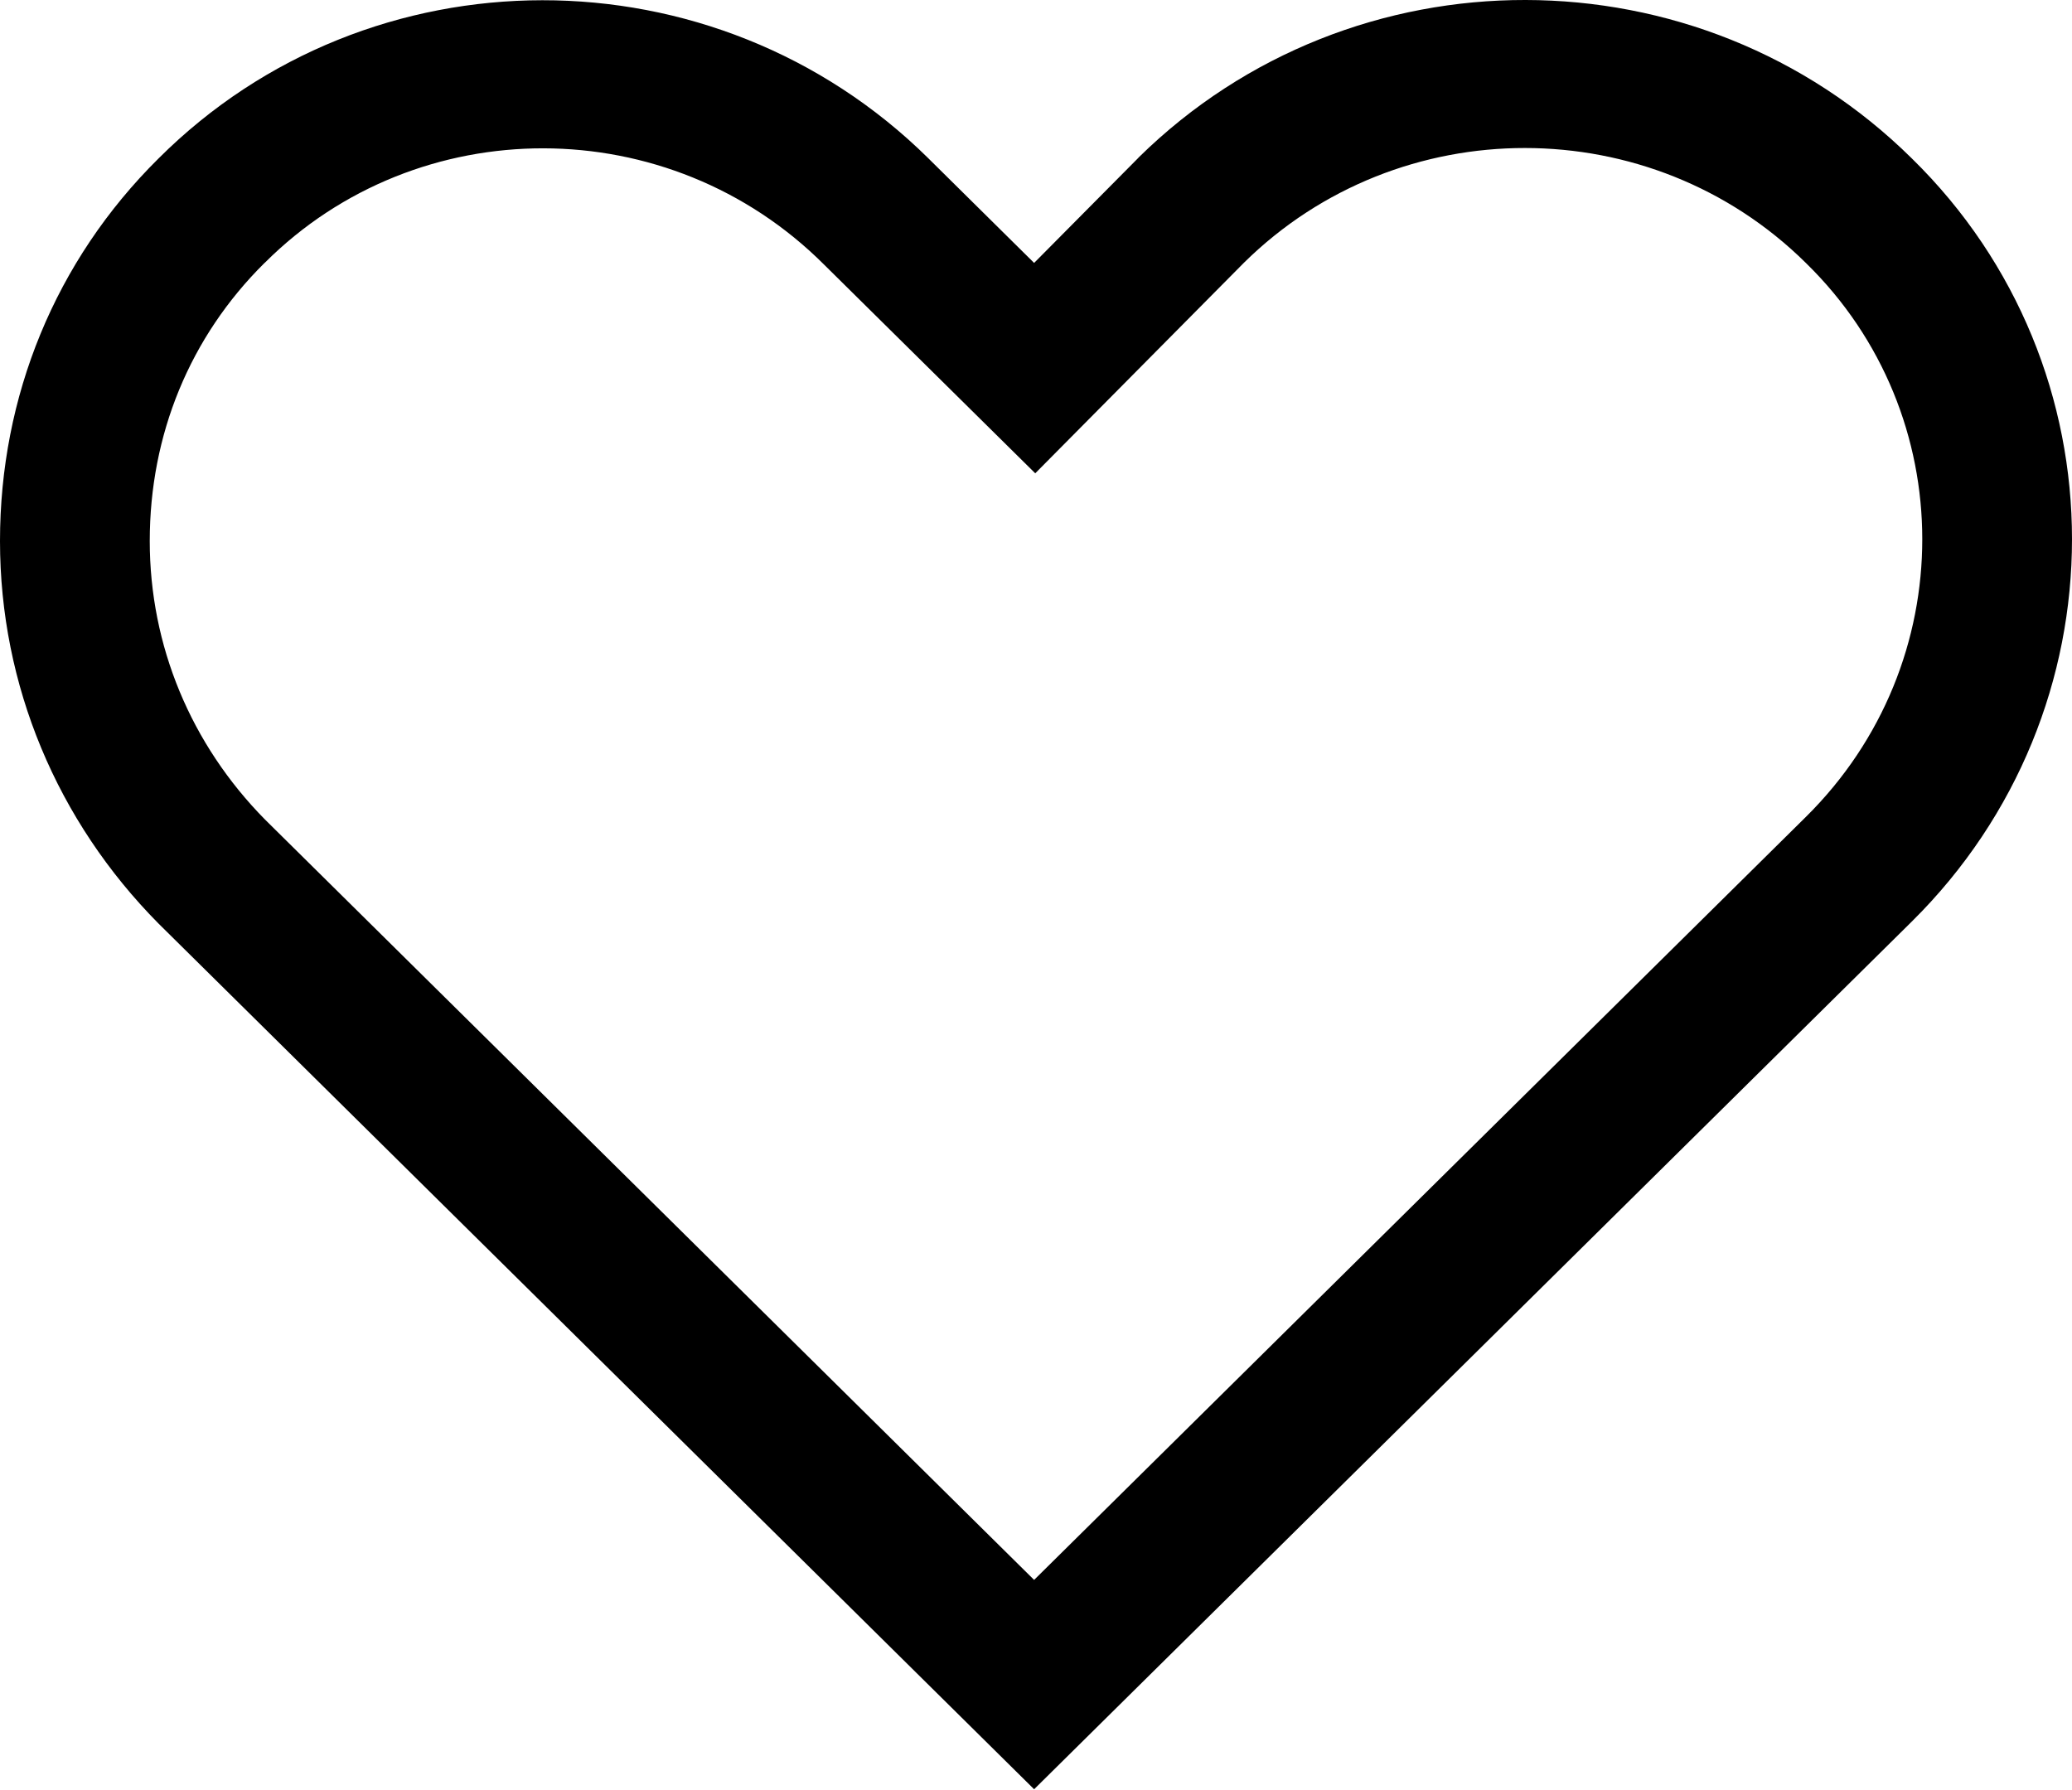
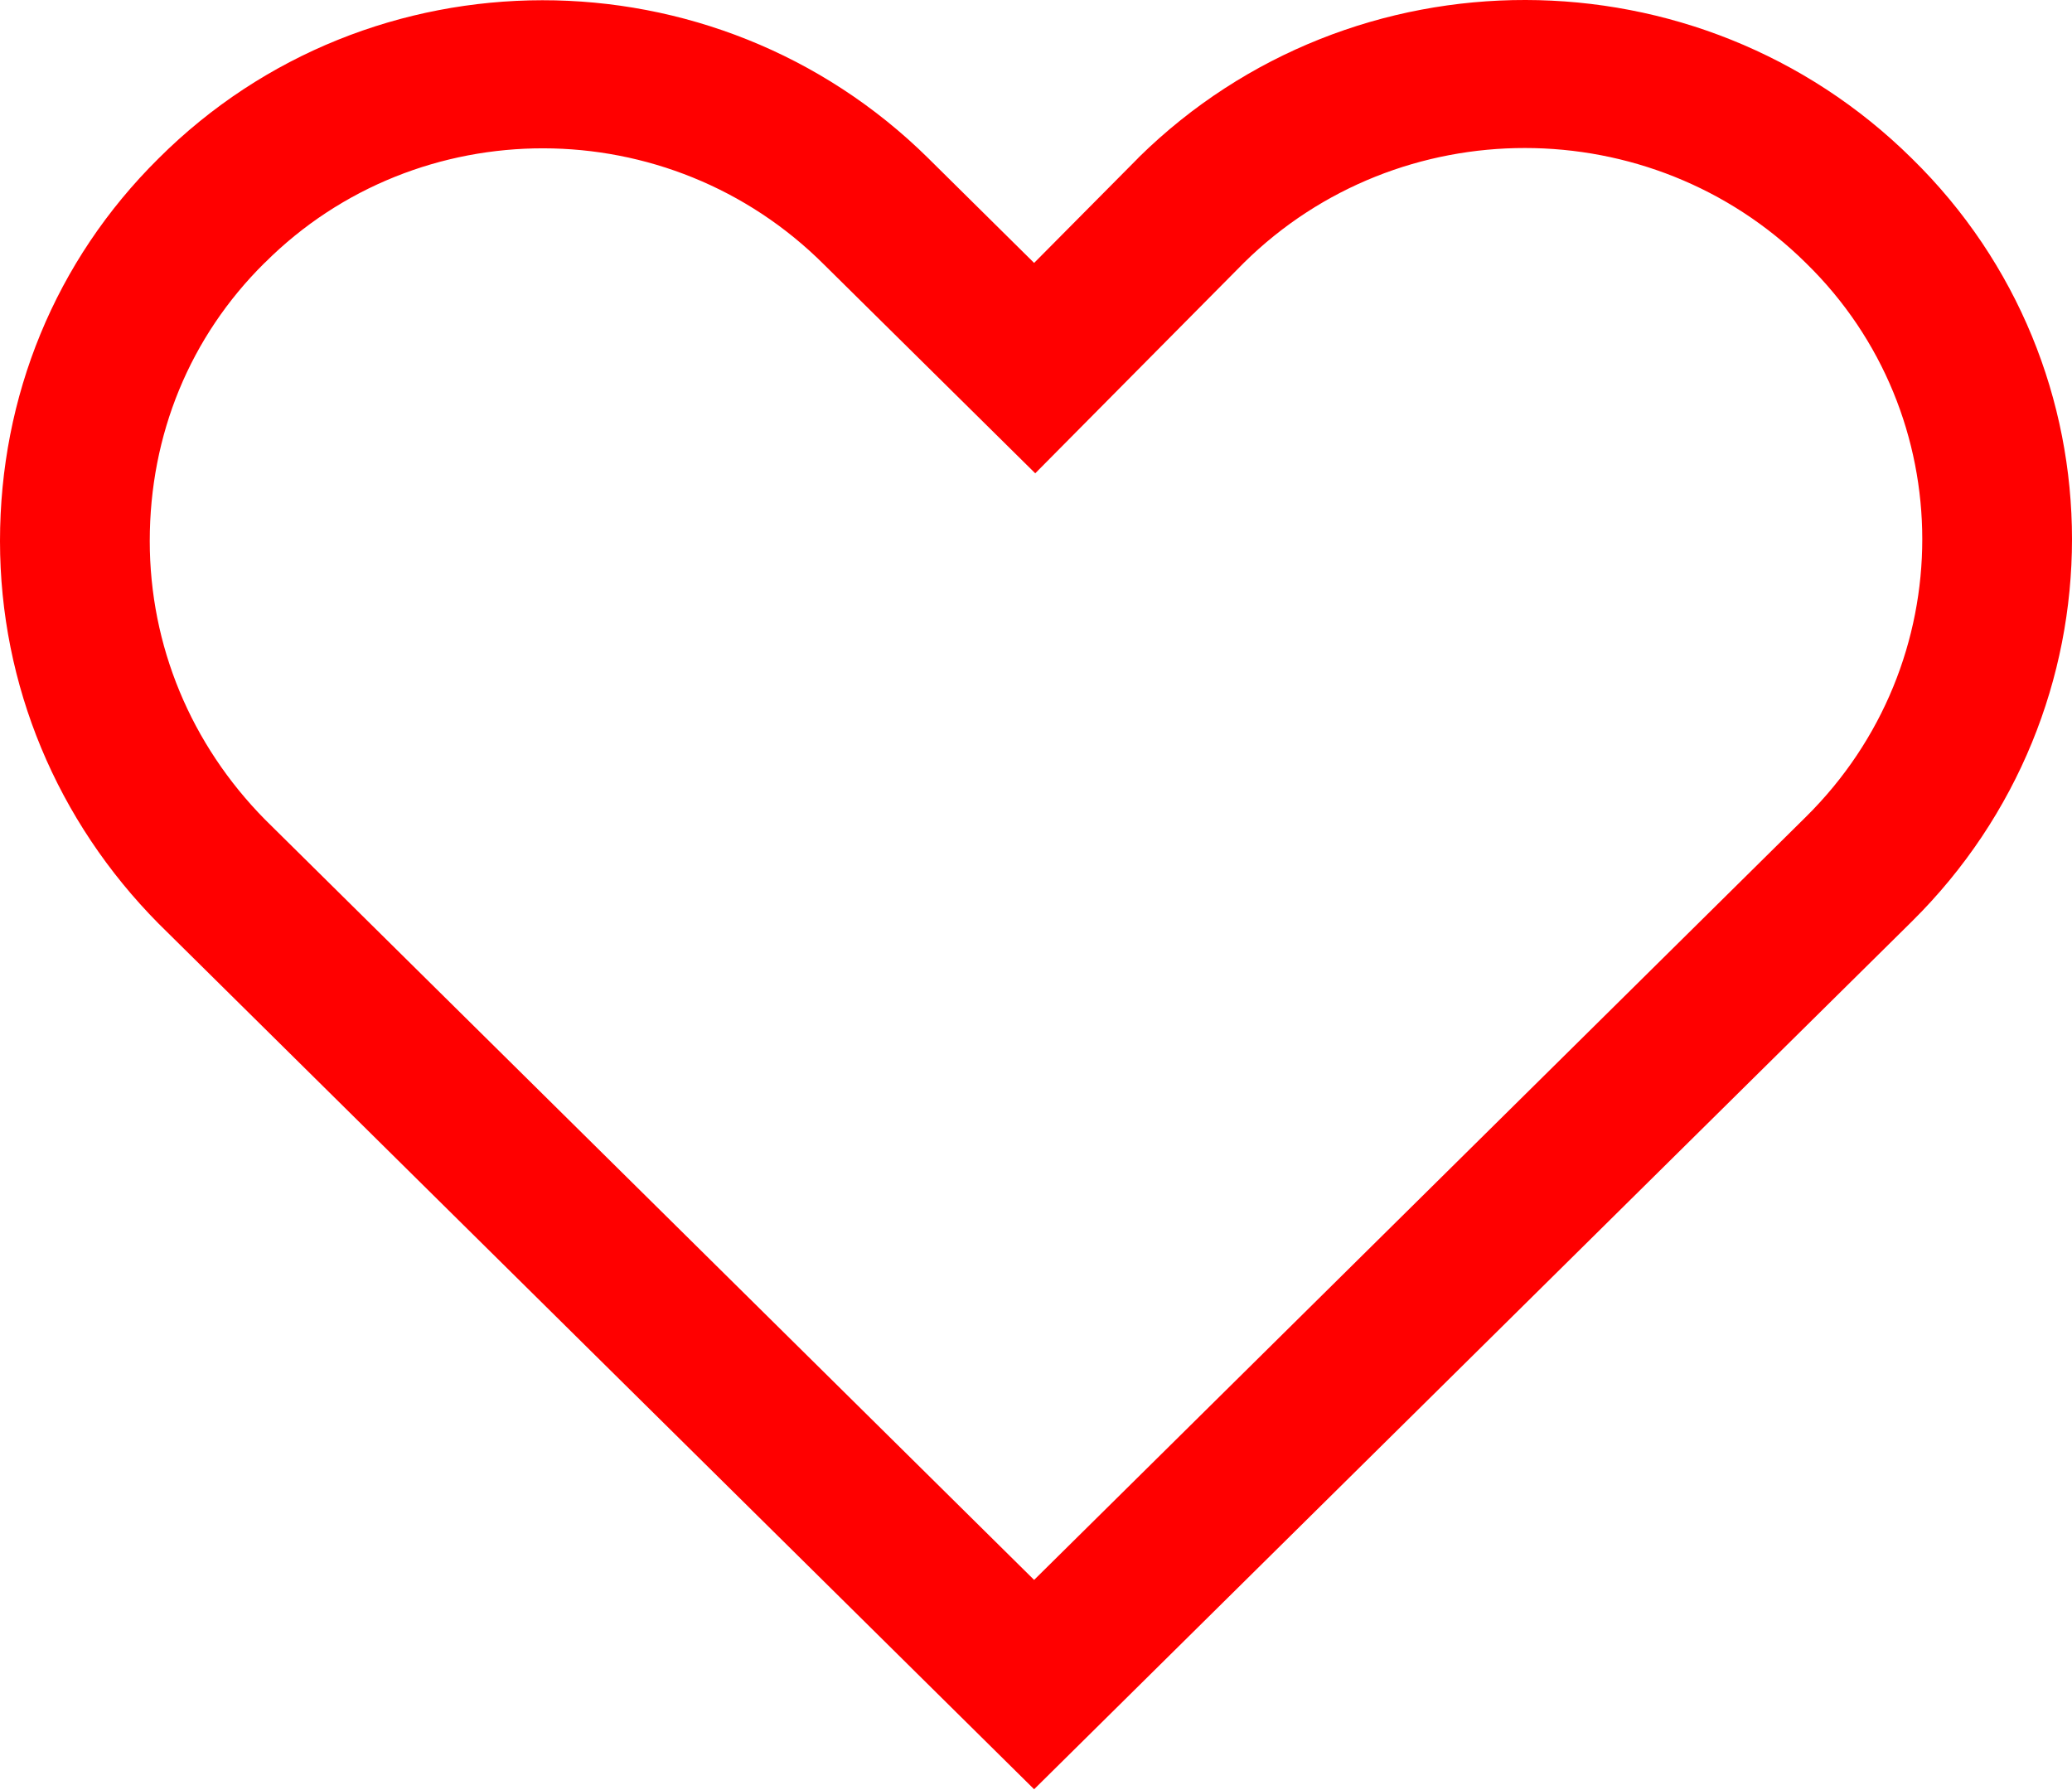
<svg xmlns="http://www.w3.org/2000/svg" width="22" height="19" viewBox="0 0 22 19" fill="none">
-   <path fill-rule="evenodd" clip-rule="evenodd" d="M19.175 2.793C17.53 1.166 14.857 1.165 13.21 2.788L10.992 5.026L8.75 2.81C7.101 1.163 4.433 1.171 2.814 2.788L2.808 2.793C2.016 3.577 1.59 4.616 1.59 5.745C1.59 6.857 2.027 7.905 2.814 8.703L10.98 16.777L19.175 8.674C20.825 7.043 20.817 4.401 19.181 2.799L19.175 2.793ZM10.98 19L1.684 9.808C0.606 8.72 0 7.277 0 5.745C0 4.213 0.584 2.77 1.684 1.682C3.922 -0.553 7.586 -0.561 9.856 1.68C9.864 1.688 9.872 1.696 9.88 1.704L10.98 2.792L12.081 1.682C12.085 1.678 12.089 1.674 12.093 1.669C14.362 -0.561 18.035 -0.556 20.299 1.682C22.567 3.902 22.567 7.543 20.299 9.786L10.98 19Z" fill="black" />
+   <path fill-rule="evenodd" clip-rule="evenodd" d="M19.175 2.793C17.53 1.166 14.857 1.165 13.21 2.788L10.992 5.026L8.75 2.81C7.101 1.163 4.433 1.171 2.814 2.788L2.808 2.793C2.016 3.577 1.59 4.616 1.59 5.745C1.59 6.857 2.027 7.905 2.814 8.703L10.98 16.777L19.175 8.674C20.825 7.043 20.817 4.401 19.181 2.799L19.175 2.793ZM10.98 19L1.684 9.808C0.606 8.72 0 7.277 0 5.745C0 4.213 0.584 2.77 1.684 1.682C3.922 -0.553 7.586 -0.561 9.856 1.68C9.864 1.688 9.872 1.696 9.88 1.704L10.98 2.792L12.081 1.682C12.085 1.678 12.089 1.674 12.093 1.669C14.362 -0.561 18.035 -0.556 20.299 1.682C22.567 3.902 22.567 7.543 20.299 9.786L10.98 19Z" fill="red" />
</svg>
